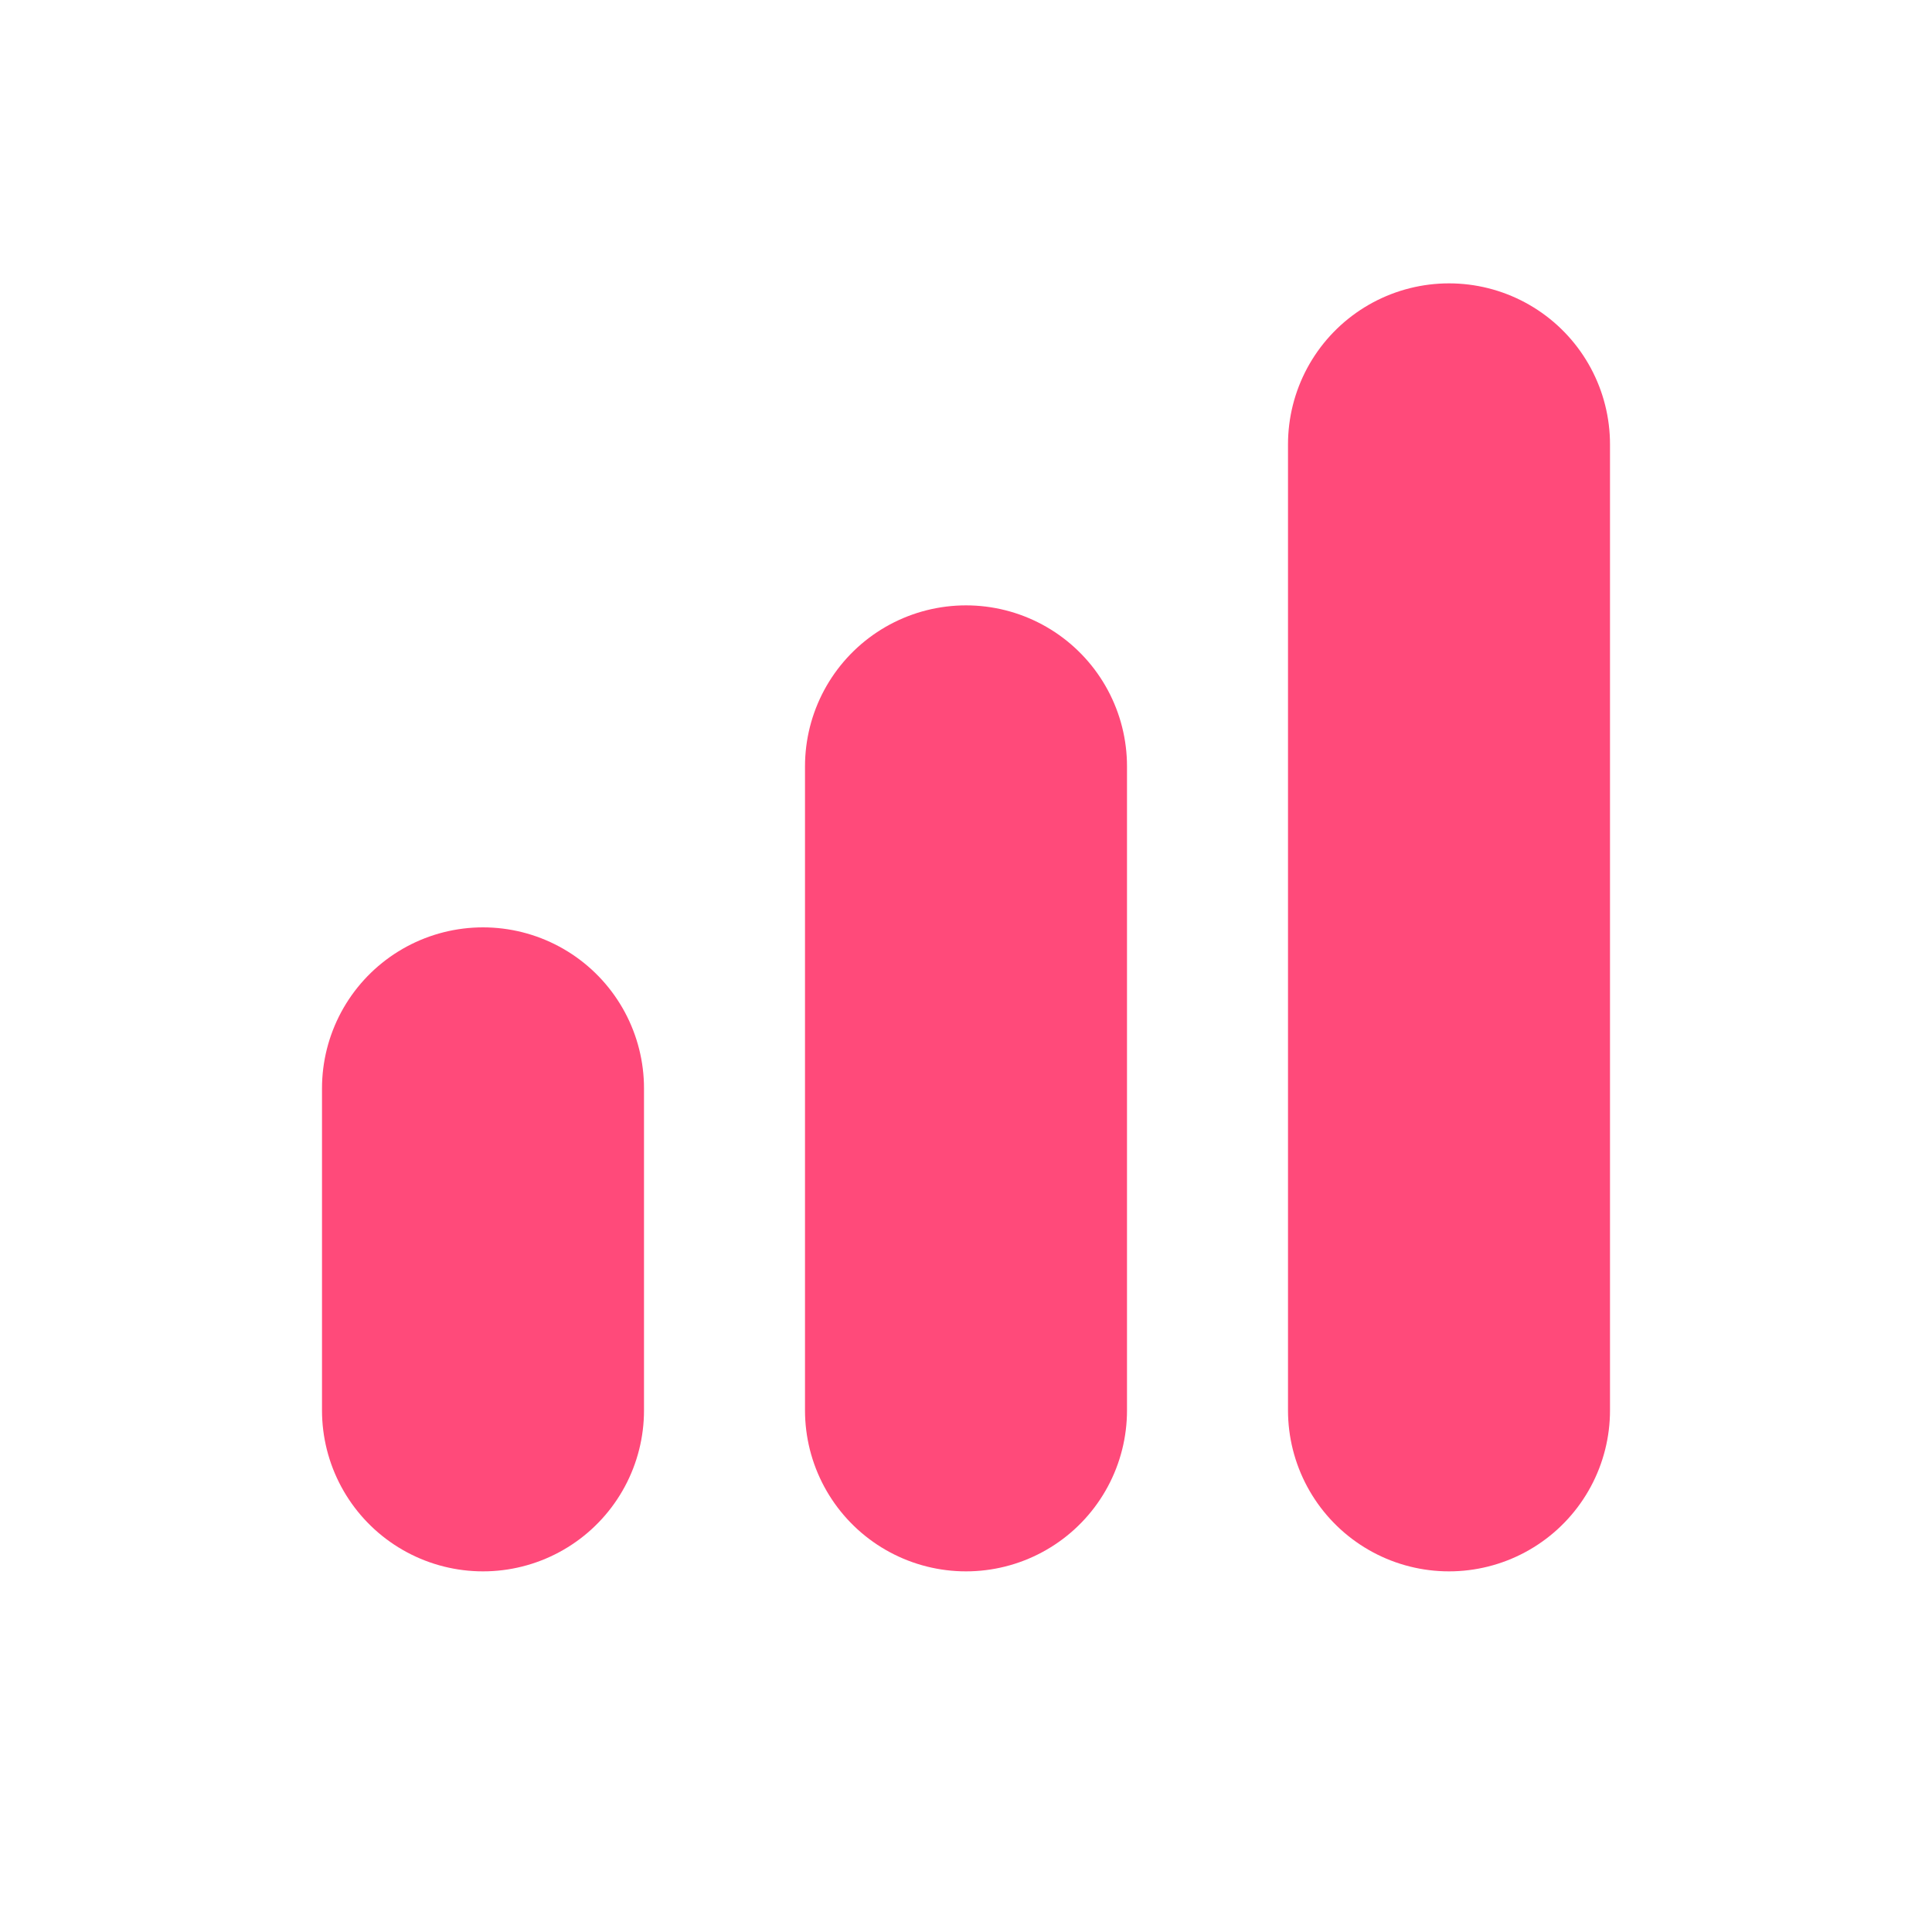
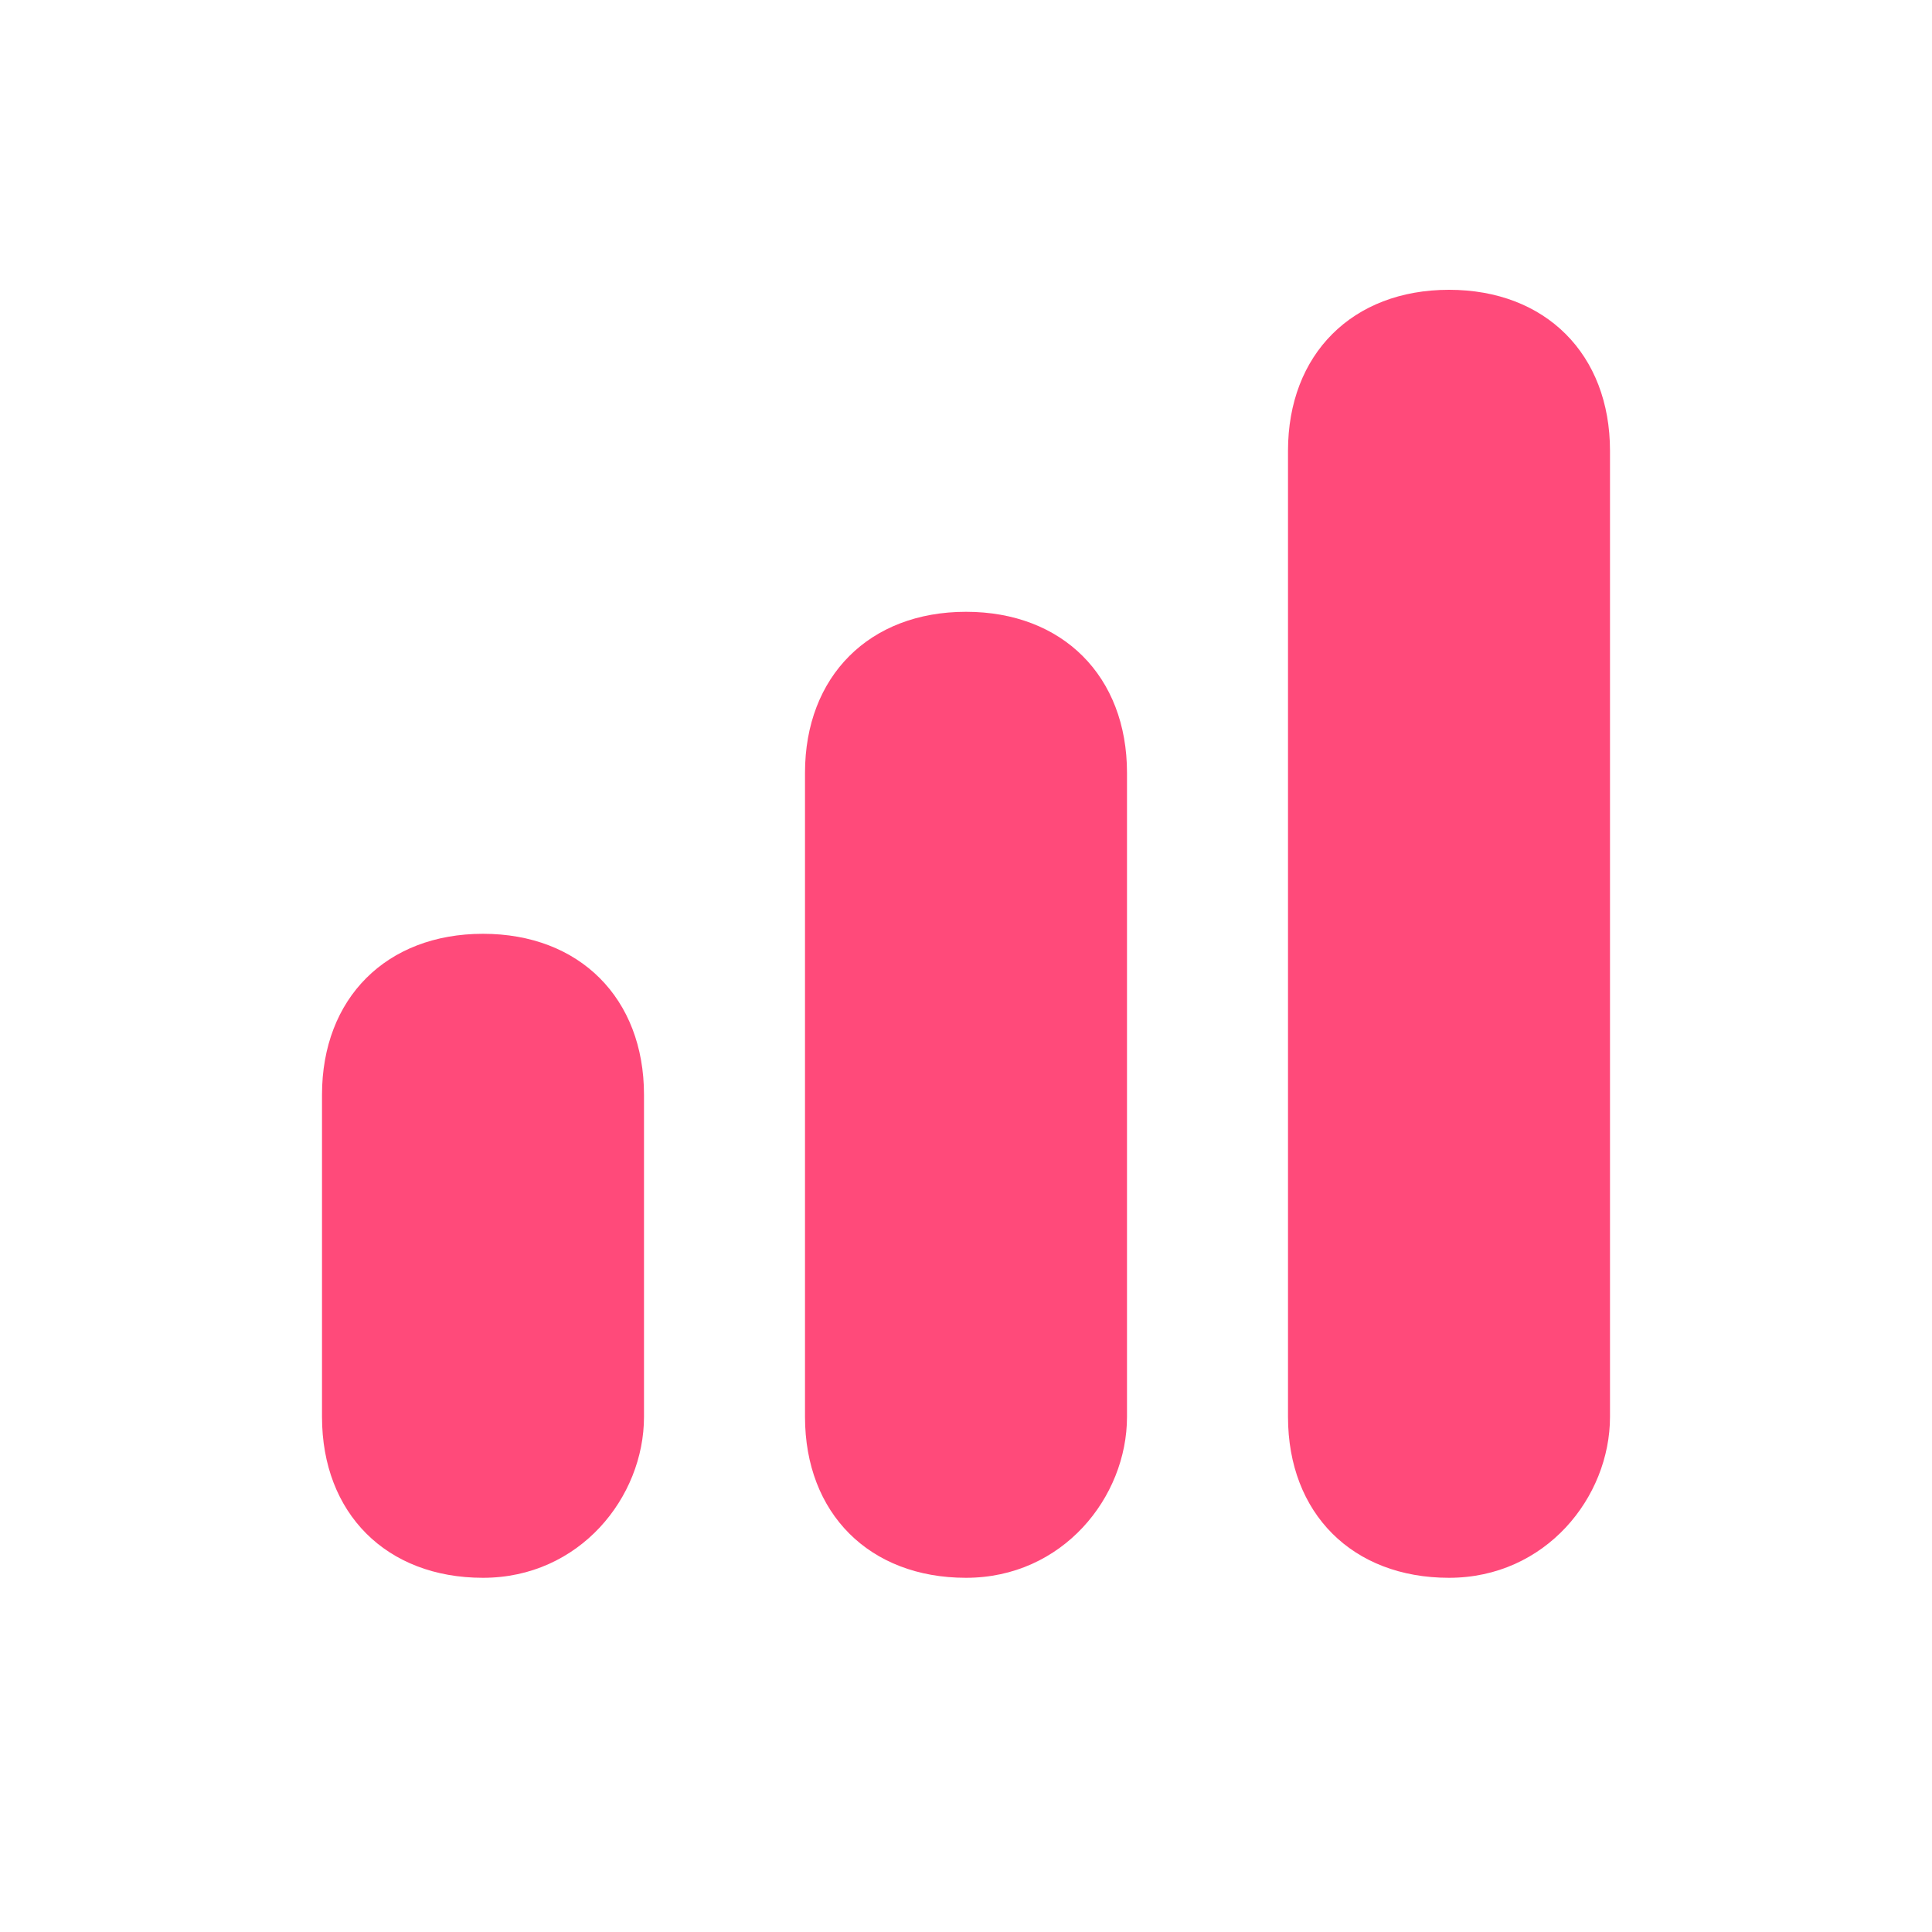
- <svg xmlns="http://www.w3.org/2000/svg" version="1.1" id="Layer_1" x="0px" y="0px" viewBox="0 0 12 12" style="enable-background:new 0 0 12 12;" xml:space="preserve">
-   <style type="text/css">
- 	.st0{fill:none;stroke:#FF4A7A;stroke-width:2;stroke-linecap:round;stroke-linejoin:round;}
- </style>
-   <path id="Line_2018" class="st0" d="M6,8.76v-4" />
-   <path id="Line_2019" class="st0" d="M9,8.76v-6" />
-   <path id="Line_2020" class="st0" d="M3,8.76v-2" />
+ <svg xmlns="http://www.w3.org/2000/svg" viewBox="0 0 12 12" fill="#FF4A7A">
+   <path class="st0" d="M6,9.8c-0.6,0-1-0.4-1-1v-4c0-0.6,0.4-1,1-1s1,0.4,1,1v4C7,9.3,6.6,9.8,6,9.8z" />
+   <path class="st0" d="M9,9.8c-0.6,0-1-0.4-1-1v-6c0-0.6,0.4-1,1-1s1,0.4,1,1v6C10,9.3,9.6,9.8,9,9.8z" />
+   <path class="st0" d="M3,9.8c-0.6,0-1-0.4-1-1v-2c0-0.6,0.4-1,1-1s1,0.4,1,1v2C4,9.3,3.6,9.8,3,9.8z" />
</svg>
